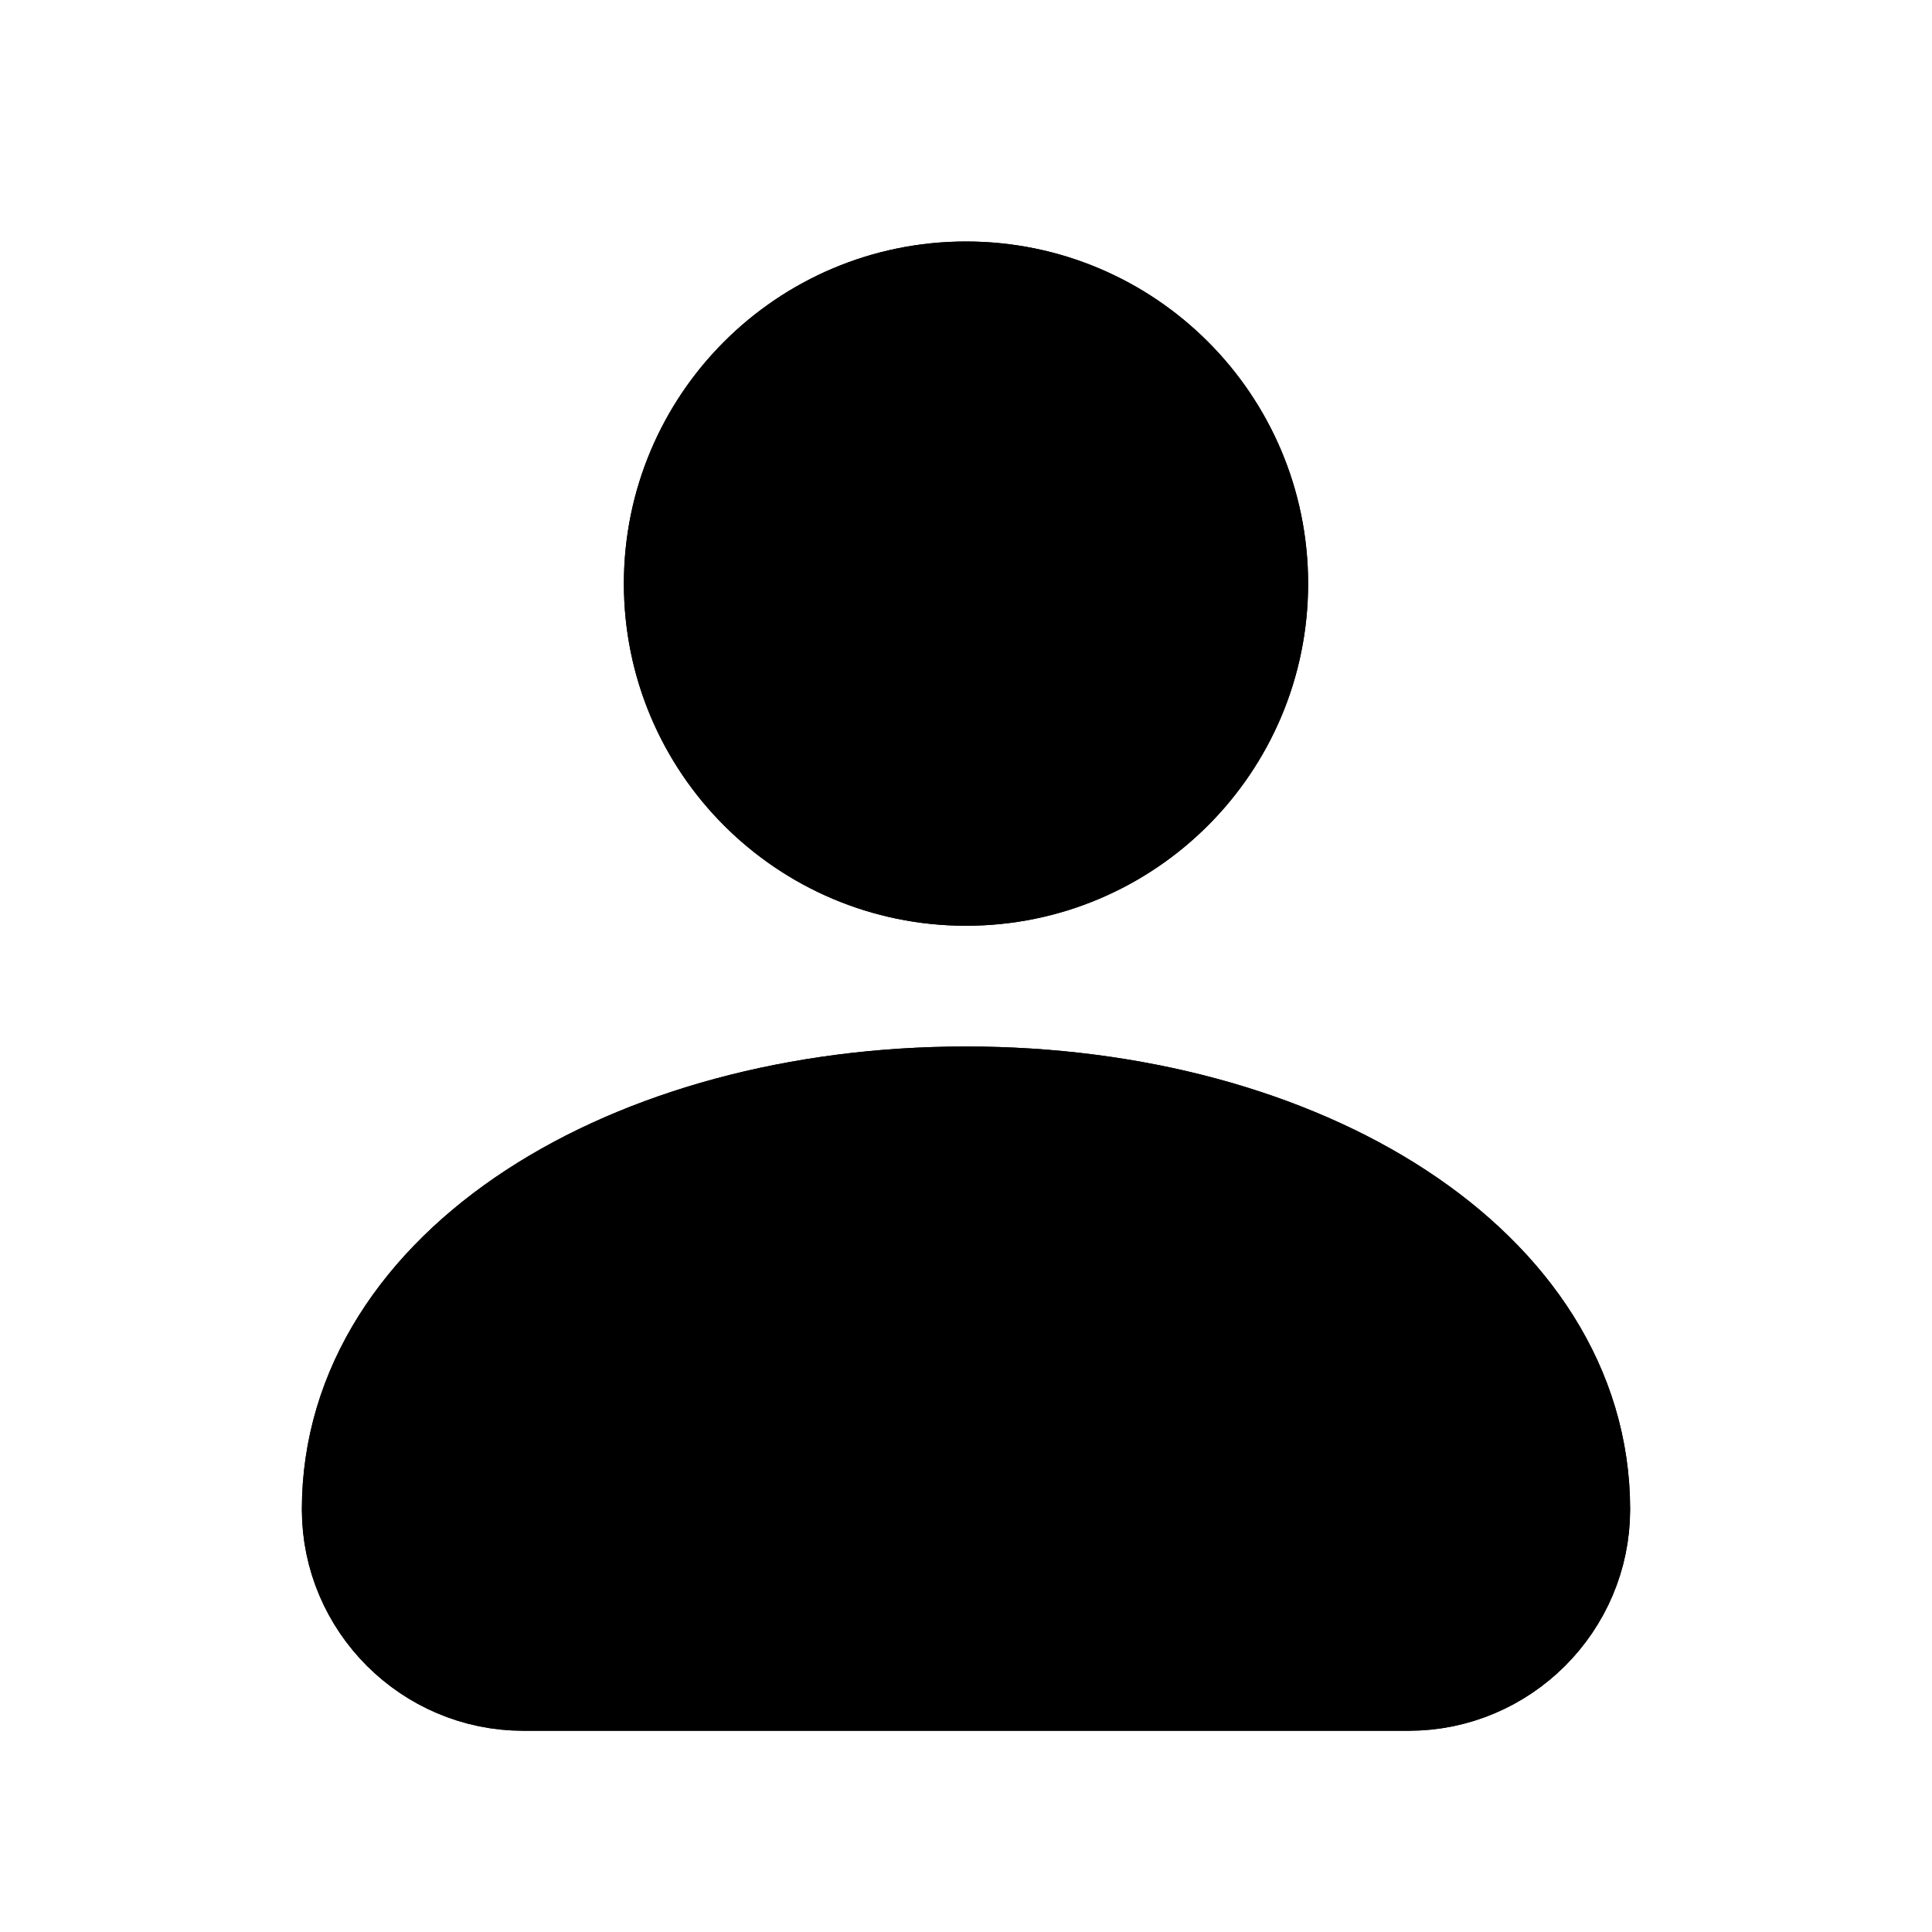
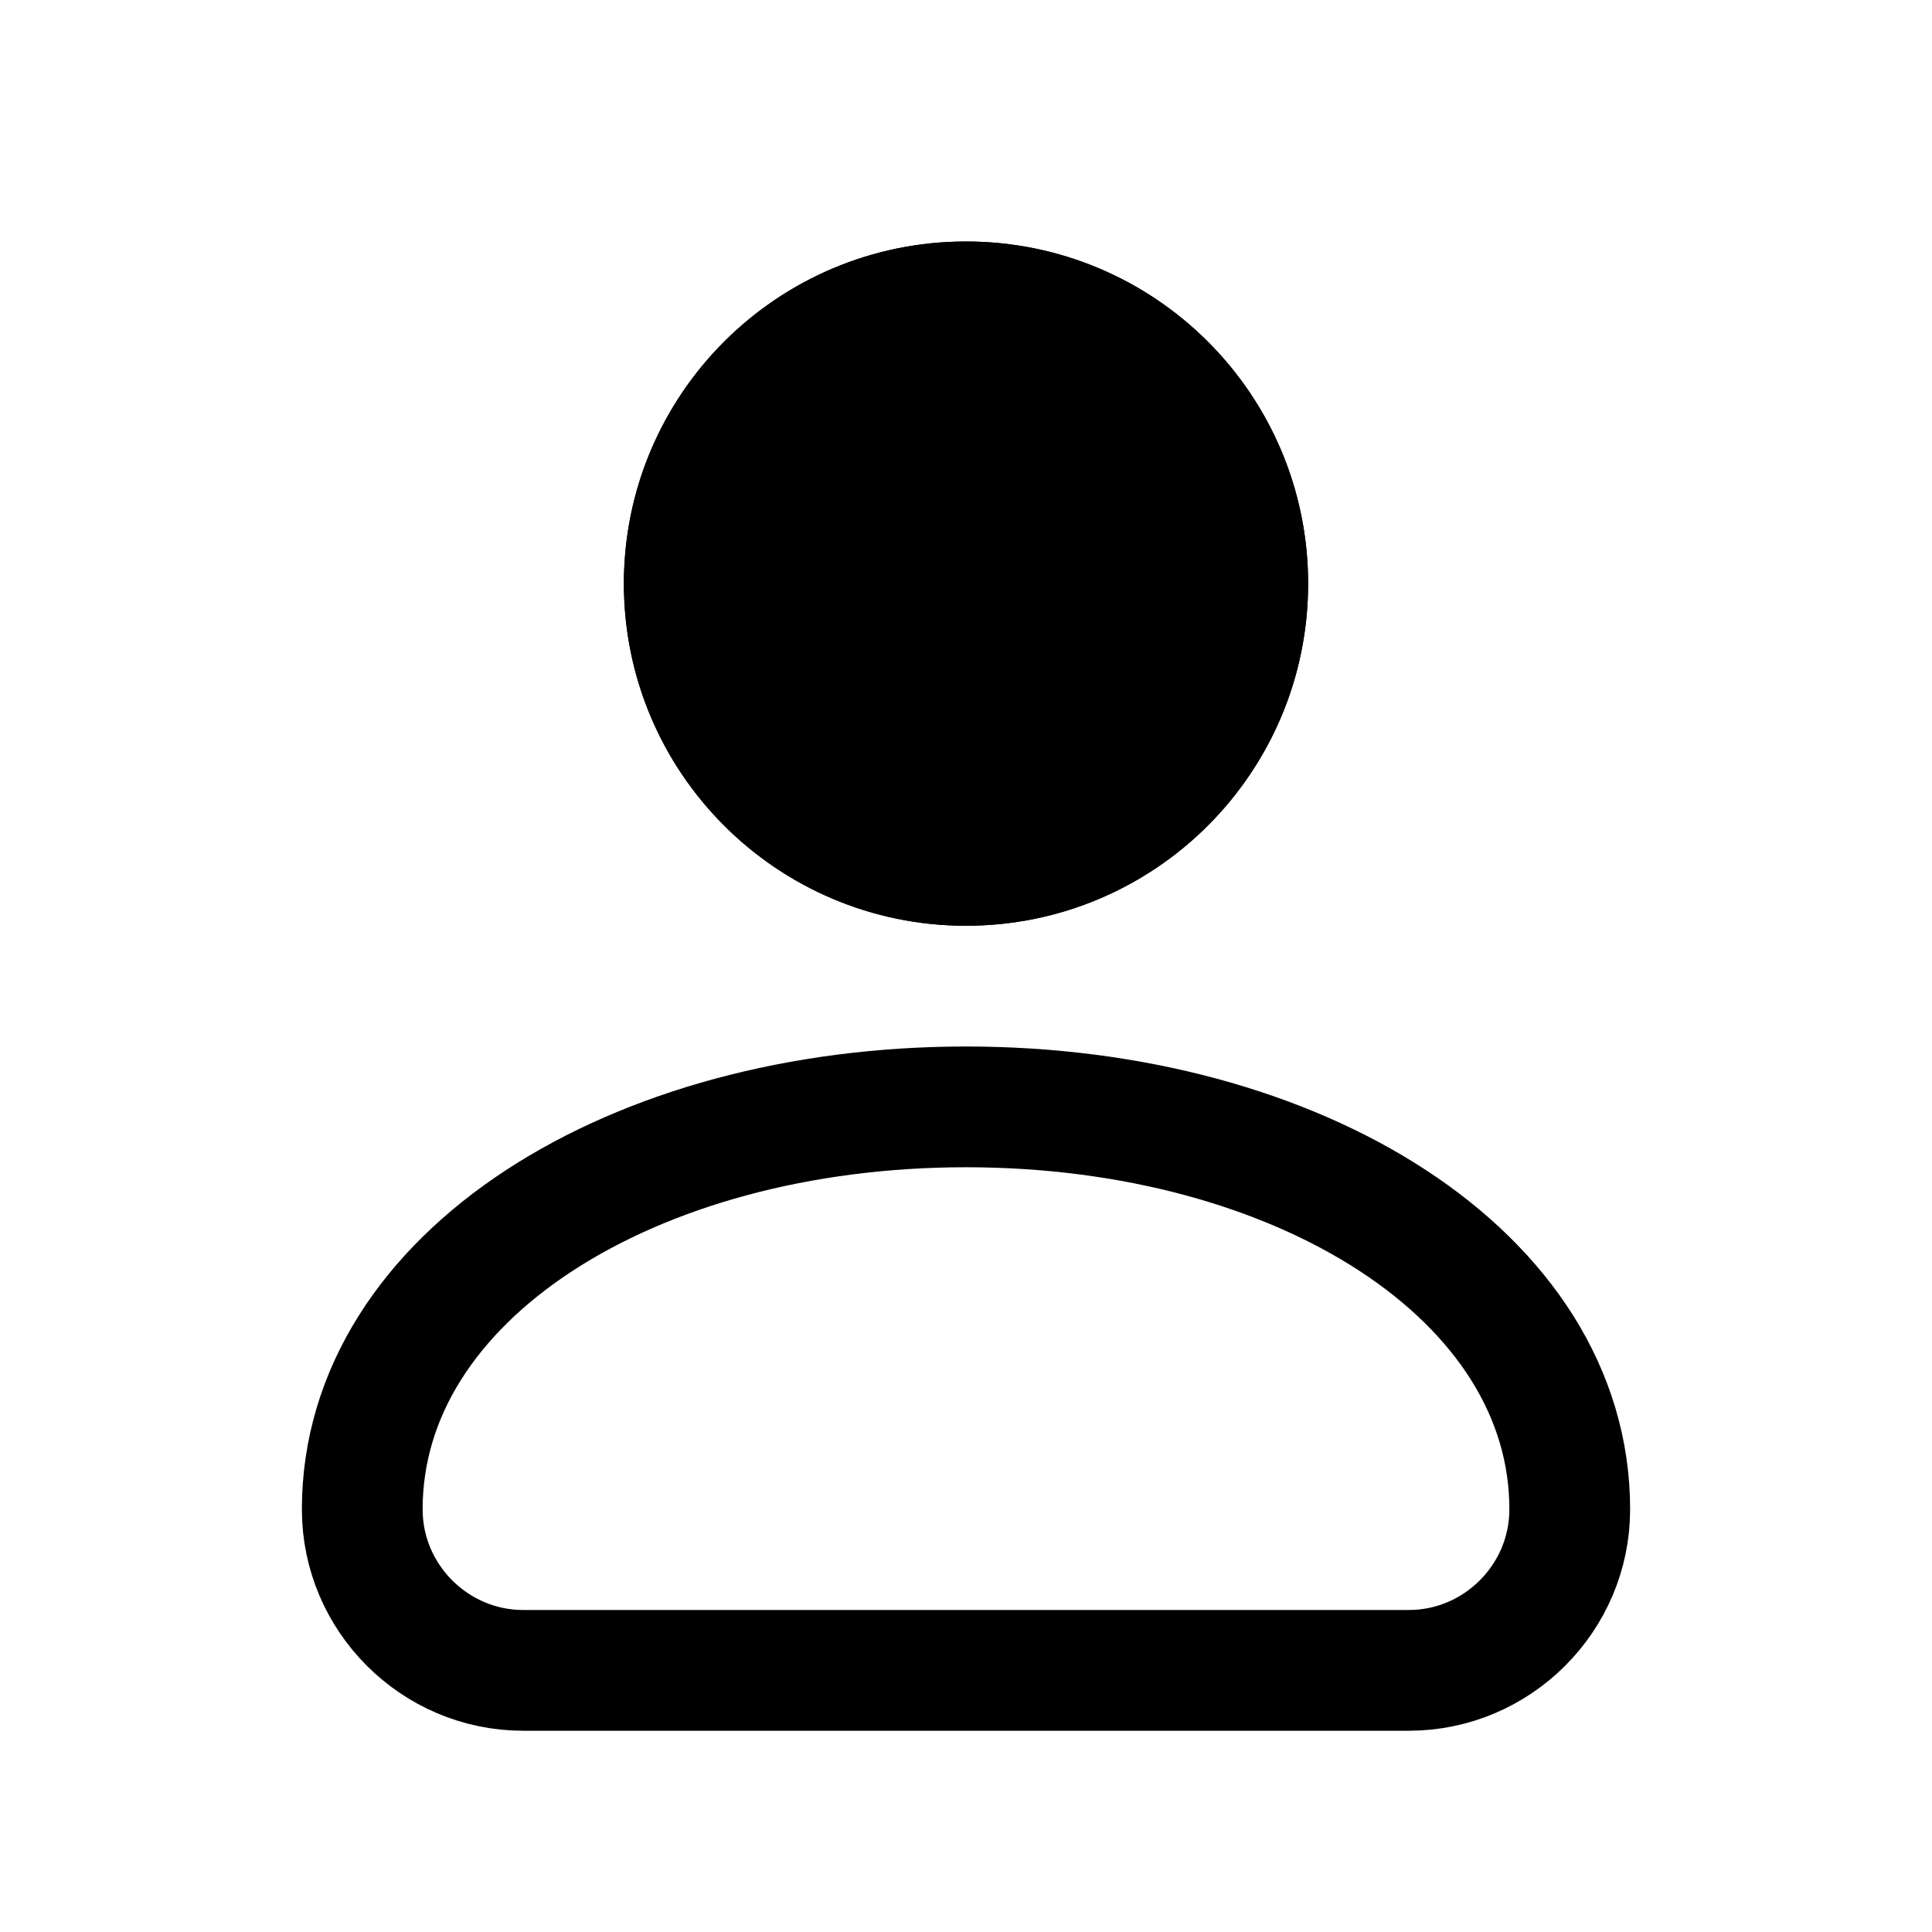
<svg xmlns="http://www.w3.org/2000/svg" width="24" height="24" viewBox="0 0 24 24" fill="currentColor" stroke="currentColor" stroke-width="1.5" stroke-linecap="round" stroke-linejoin="round">
  <g data-tone="secondary">
    <circle cx="12" cy="7.25" r="3.5" />
-     <path d="M4.5 18.75c0-2.9 3.36-5 7.5-5s7.5 2.1 7.5 5c0 1.1-.9 2-2 2h-11c-1.1 0-2-.9-2-2z" />
  </g>
  <circle cx="12" cy="7.25" r="3.5" fill="none" />
  <path d="M4.5 18.75c0-2.9 3.36-5 7.5-5s7.5 2.1 7.5 5c0 1.1-.9 2-2 2h-11c-1.1 0-2-.9-2-2z" fill="none" />
</svg>
